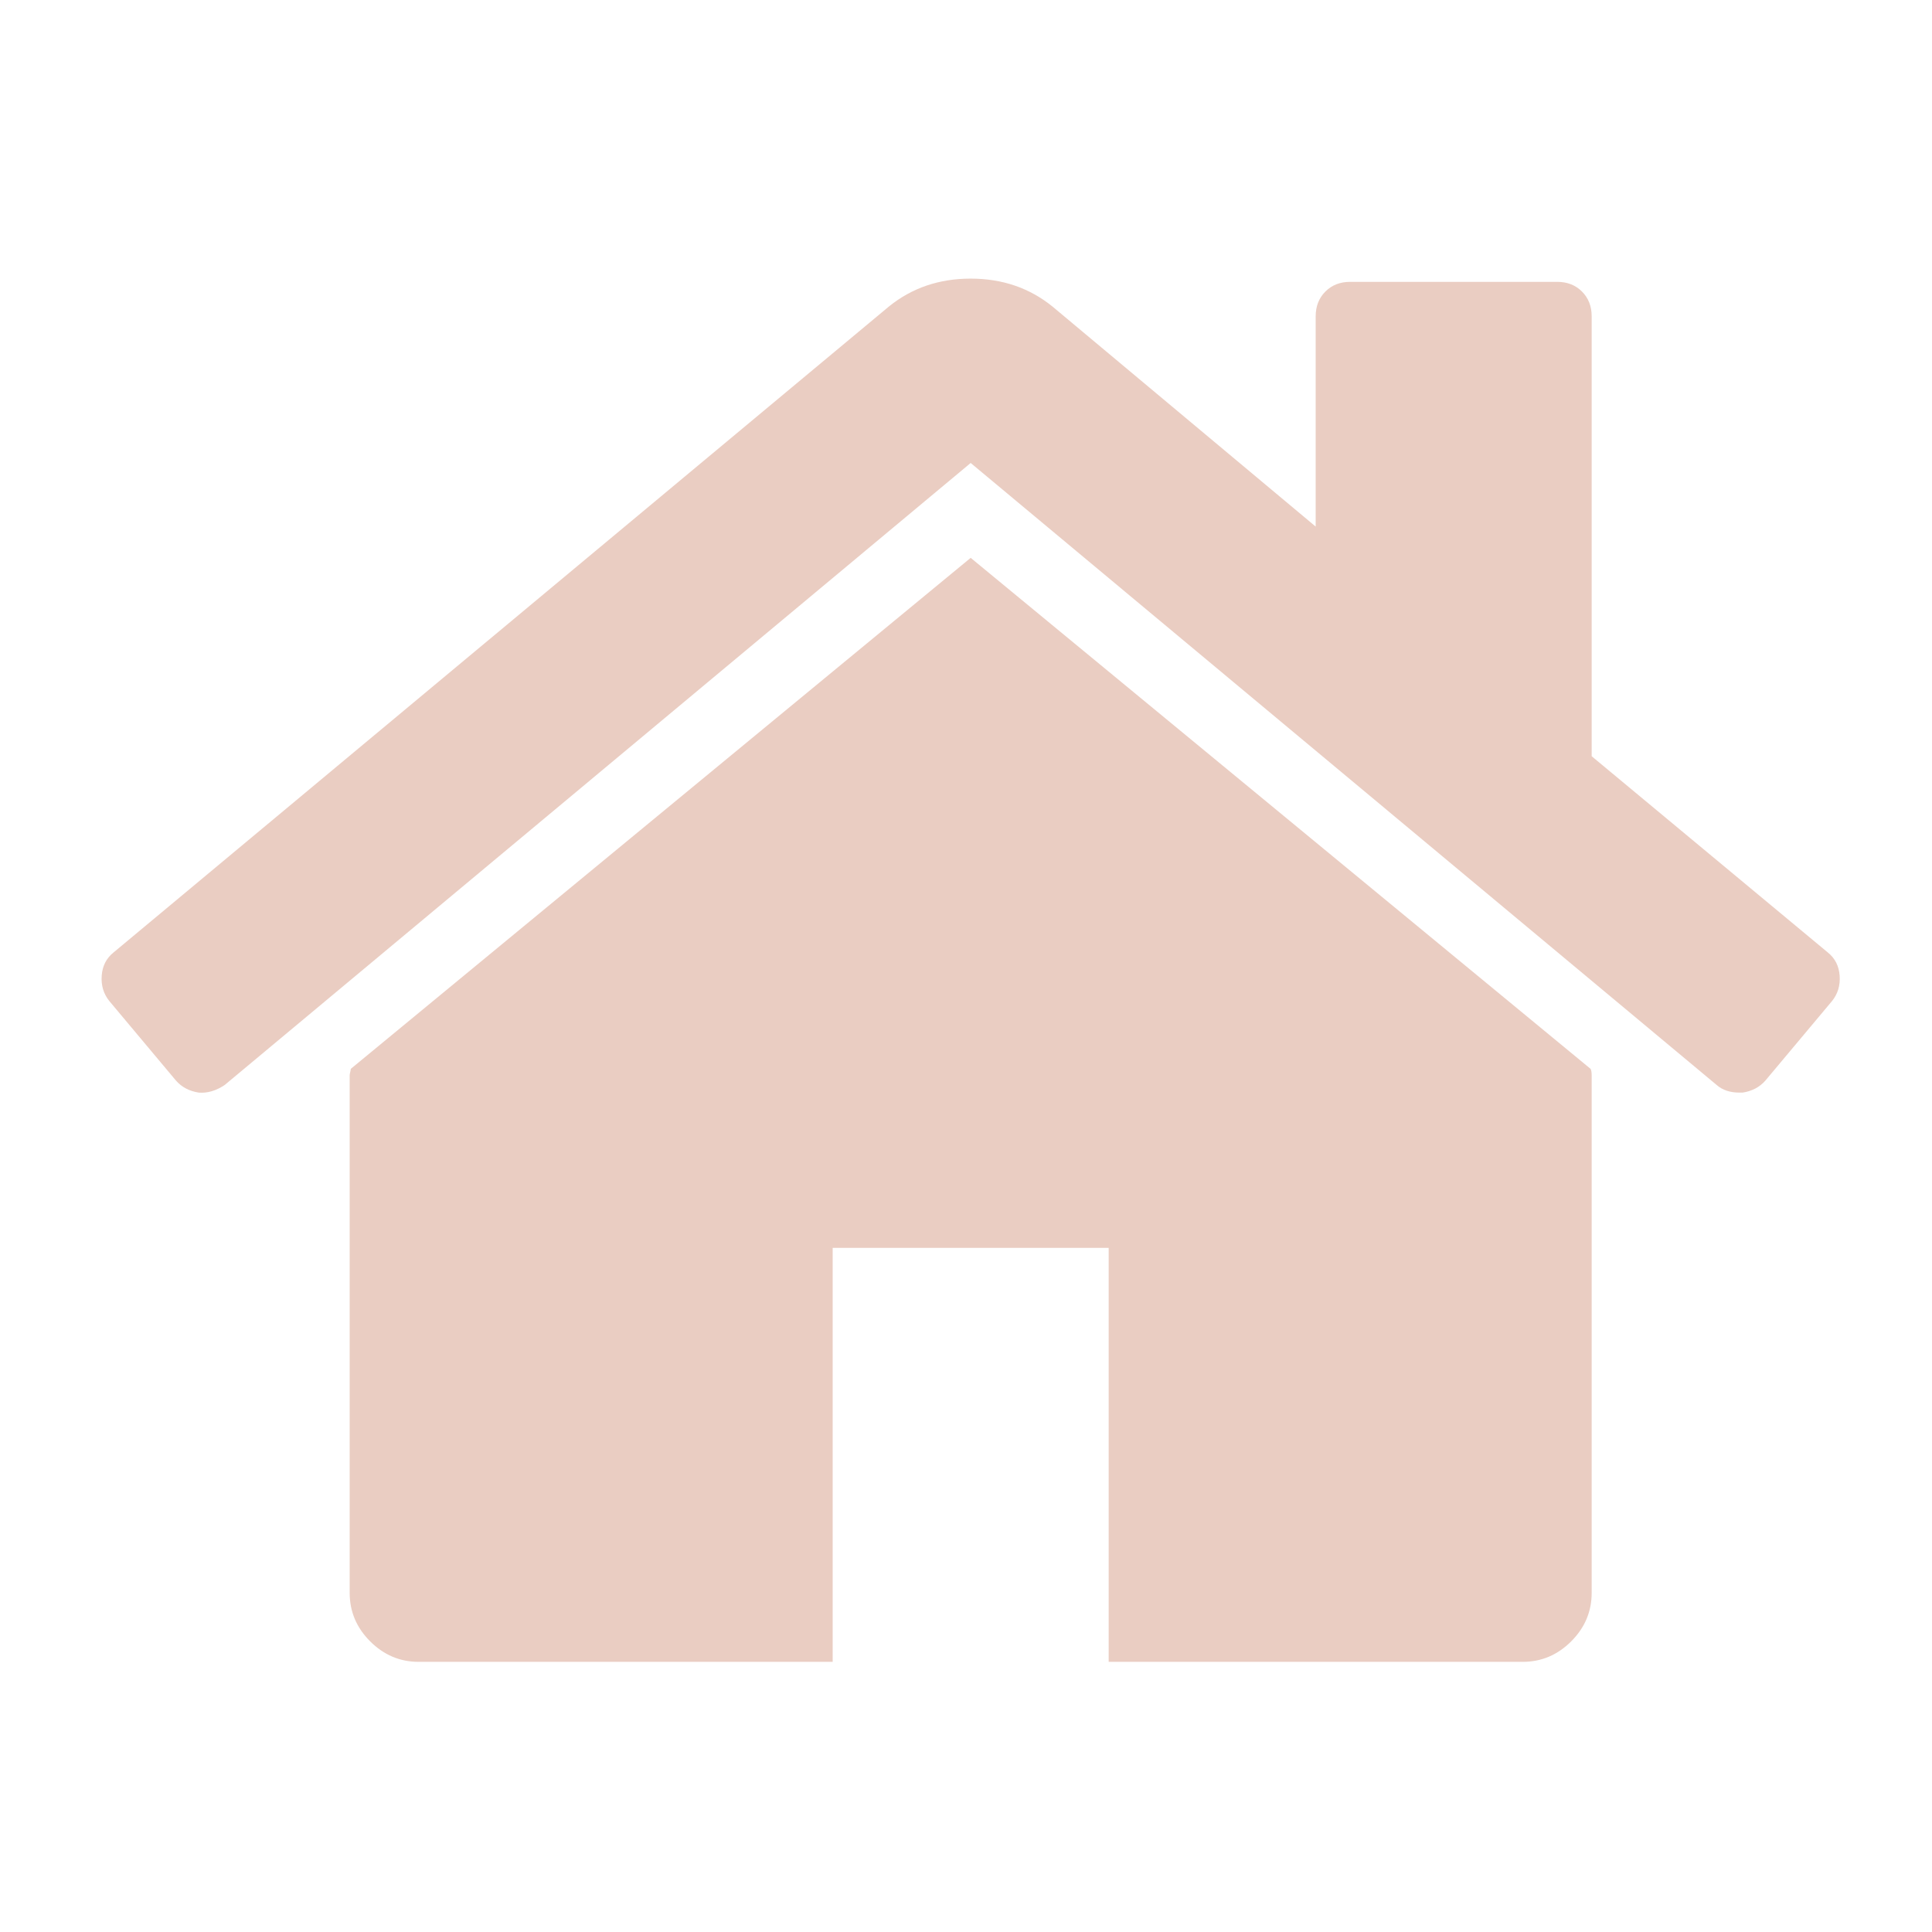
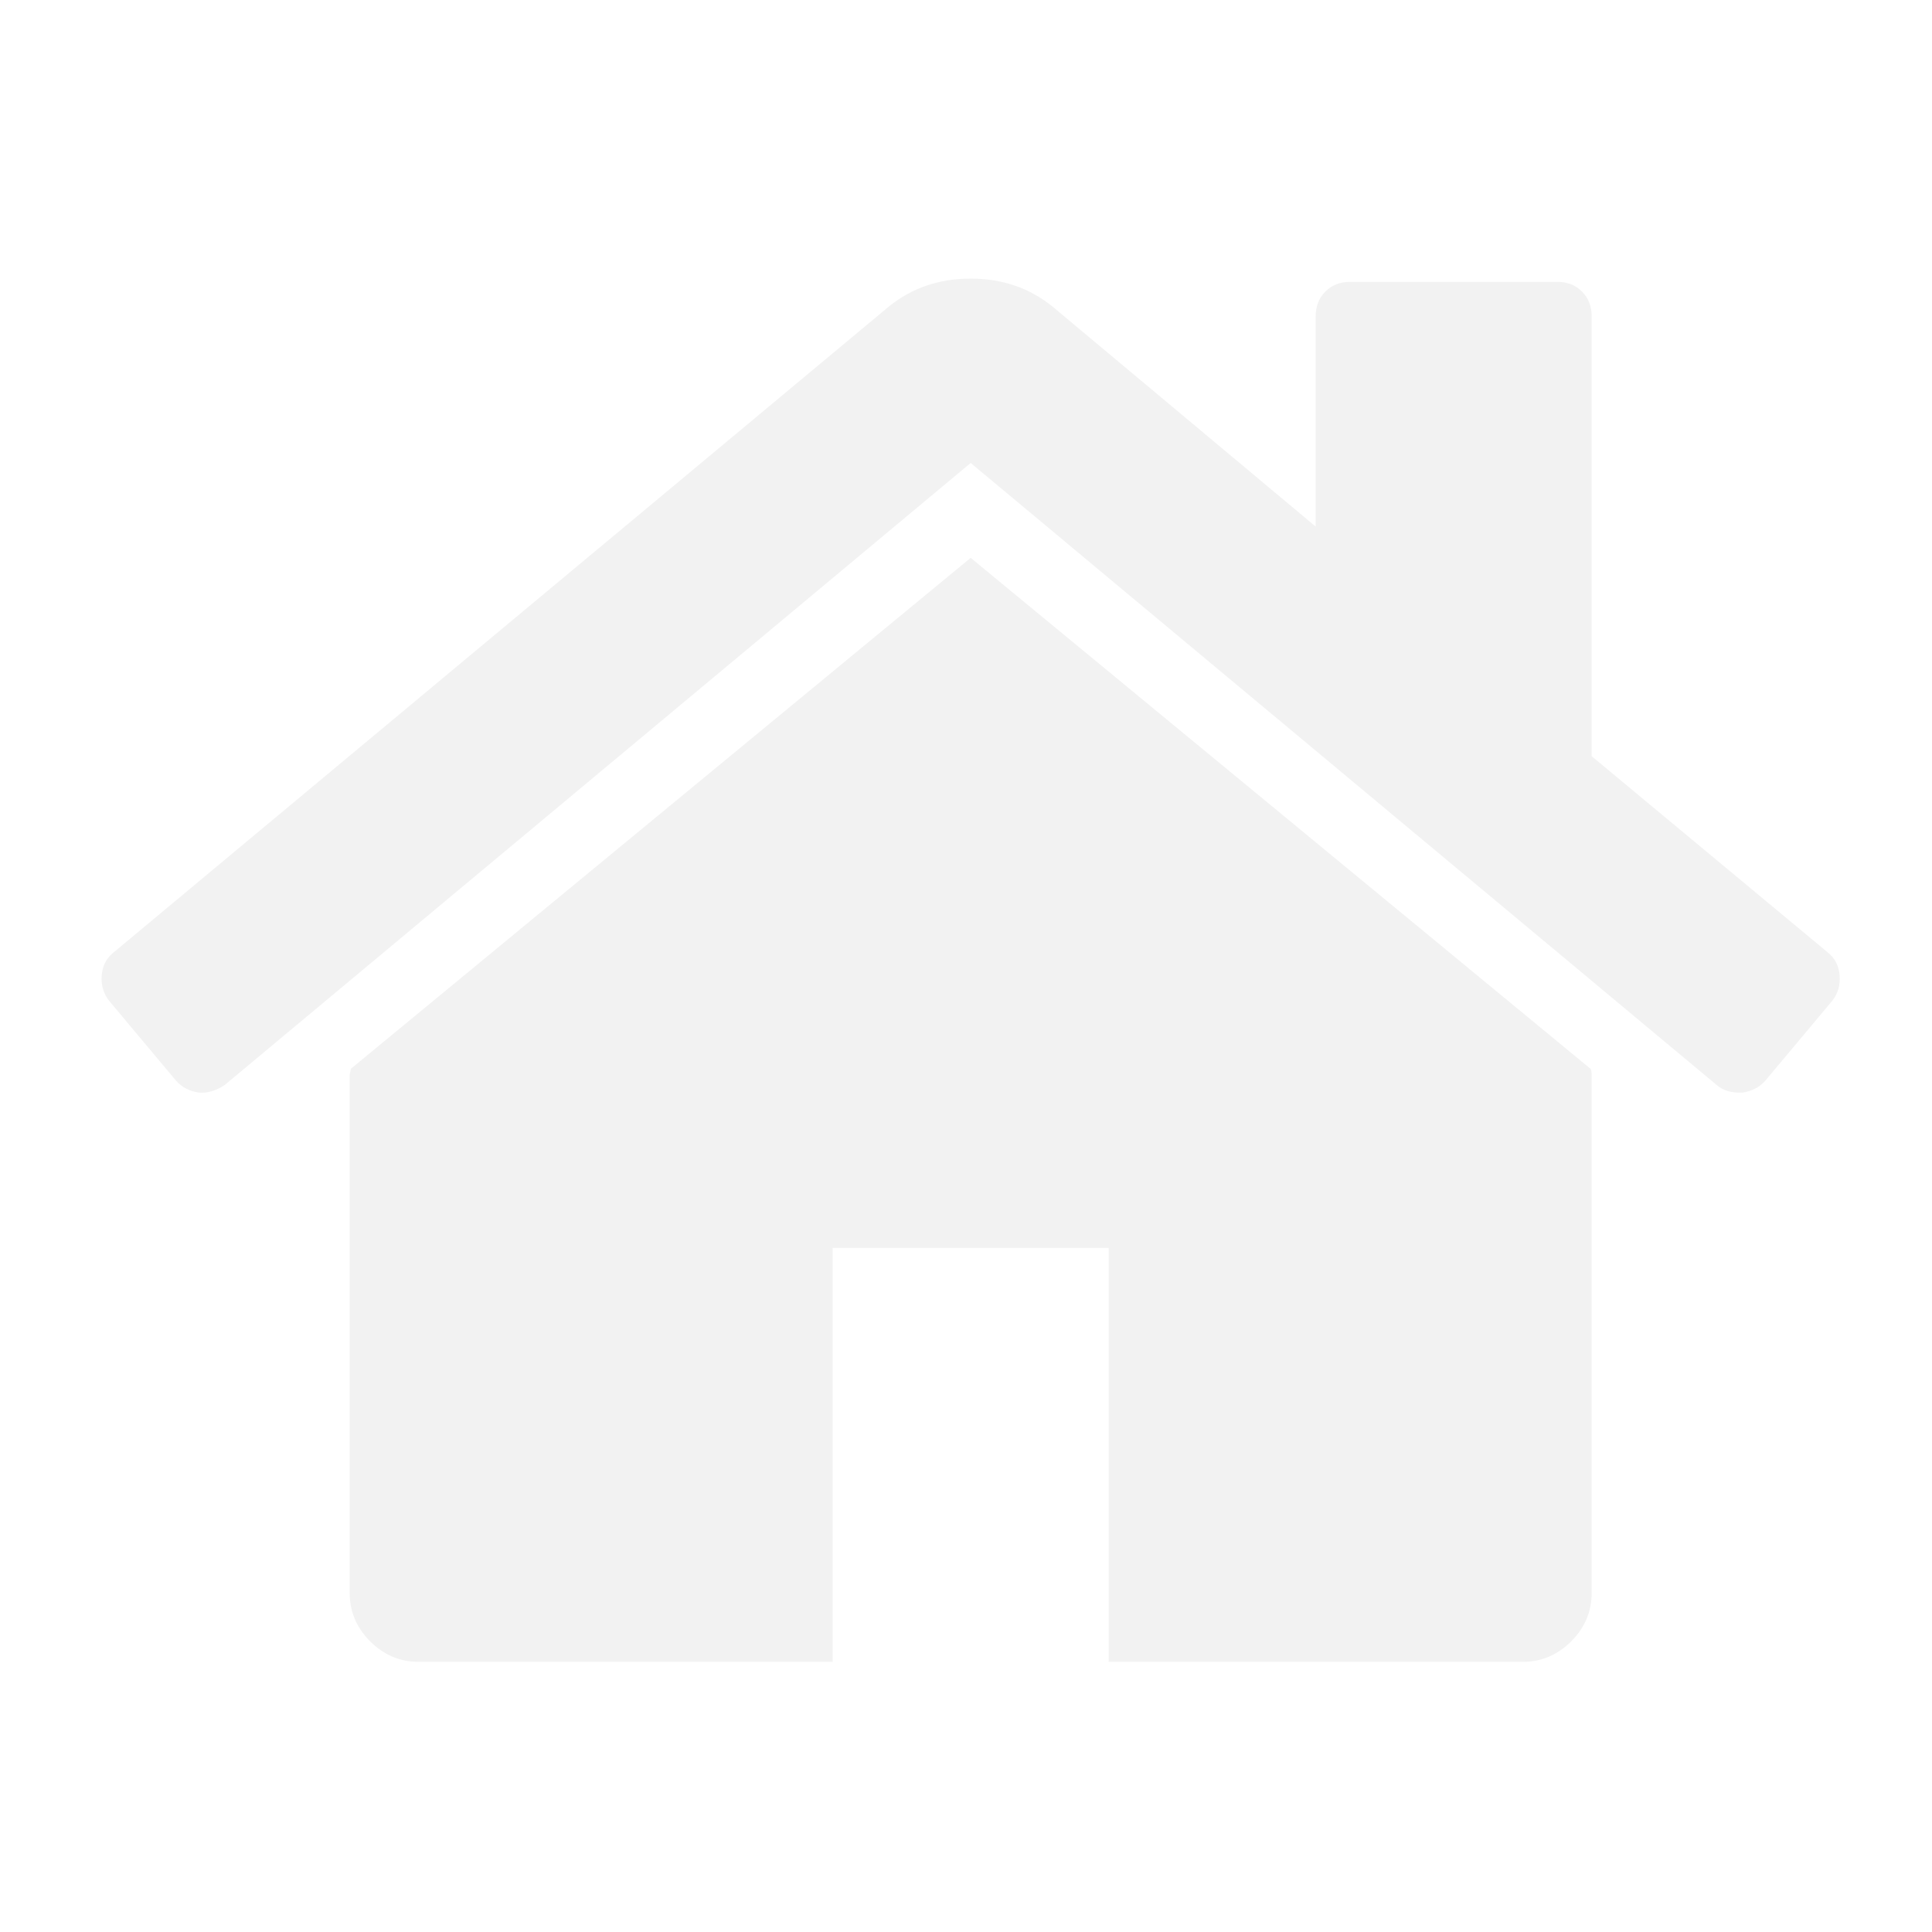
<svg xmlns="http://www.w3.org/2000/svg" viewBox="0 -256 1792 1792" id="svg3013" version="1.1" width="100%" height="100%">
  <defs id="defs3021" />
  <g transform="matrix(1,0,0,-1,68.33898,1285.424)" id="g3015">
-     <path d="M 1408,544 V 64 Q 1408,38 1389,19 1370,0 1344,0 H 960 V 384 H 704 V 0 H 320 q -26,0 -45,19 -19,19 -19,45 v 480 q 0,1 0.5,3 0.5,2 0.5,3 l 575,474 575,-474 q 1,-2 1,-6 z m 223,69 -62,-74 q -8,-9 -21,-11 h -3 q -13,0 -21,7 L 832,1112 140,535 q -12,-8 -24,-7 -13,2 -21,11 l -62,74 q -8,10 -7,23.5 1,13.5 11,21.5 l 719,599 q 32,26 76,26 44,0 76,-26 l 244,-204 v 195 q 0,14 9,23 9,9 23,9 h 192 q 14,0 23,-9 9,-9 9,-23 V 840 l 219,-182 q 10,-8 11,-21.5 1,-13.5 -7,-23.5 z" id="path3017" style="fill:#eacdc2;fill-opacity:1" />
+     <path d="M 1408,544 V 64 Q 1408,38 1389,19 1370,0 1344,0 H 960 V 384 H 704 V 0 H 320 q -26,0 -45,19 -19,19 -19,45 v 480 q 0,1 0.5,3 0.5,2 0.5,3 l 575,474 575,-474 q 1,-2 1,-6 z m 223,69 -62,-74 q -8,-9 -21,-11 h -3 q -13,0 -21,7 L 832,1112 140,535 q -12,-8 -24,-7 -13,2 -21,11 l -62,74 q -8,10 -7,23.5 1,13.5 11,21.5 l 719,599 q 32,26 76,26 44,0 76,-26 l 244,-204 v 195 q 0,14 9,23 9,9 23,9 h 192 q 14,0 23,-9 9,-9 9,-23 V 840 l 219,-182 q 10,-8 11,-21.5 1,-13.5 -7,-23.5 z" id="path3017" style="fill:#f2f2f2;fill-opacity:1" />
  </g>
</svg>
